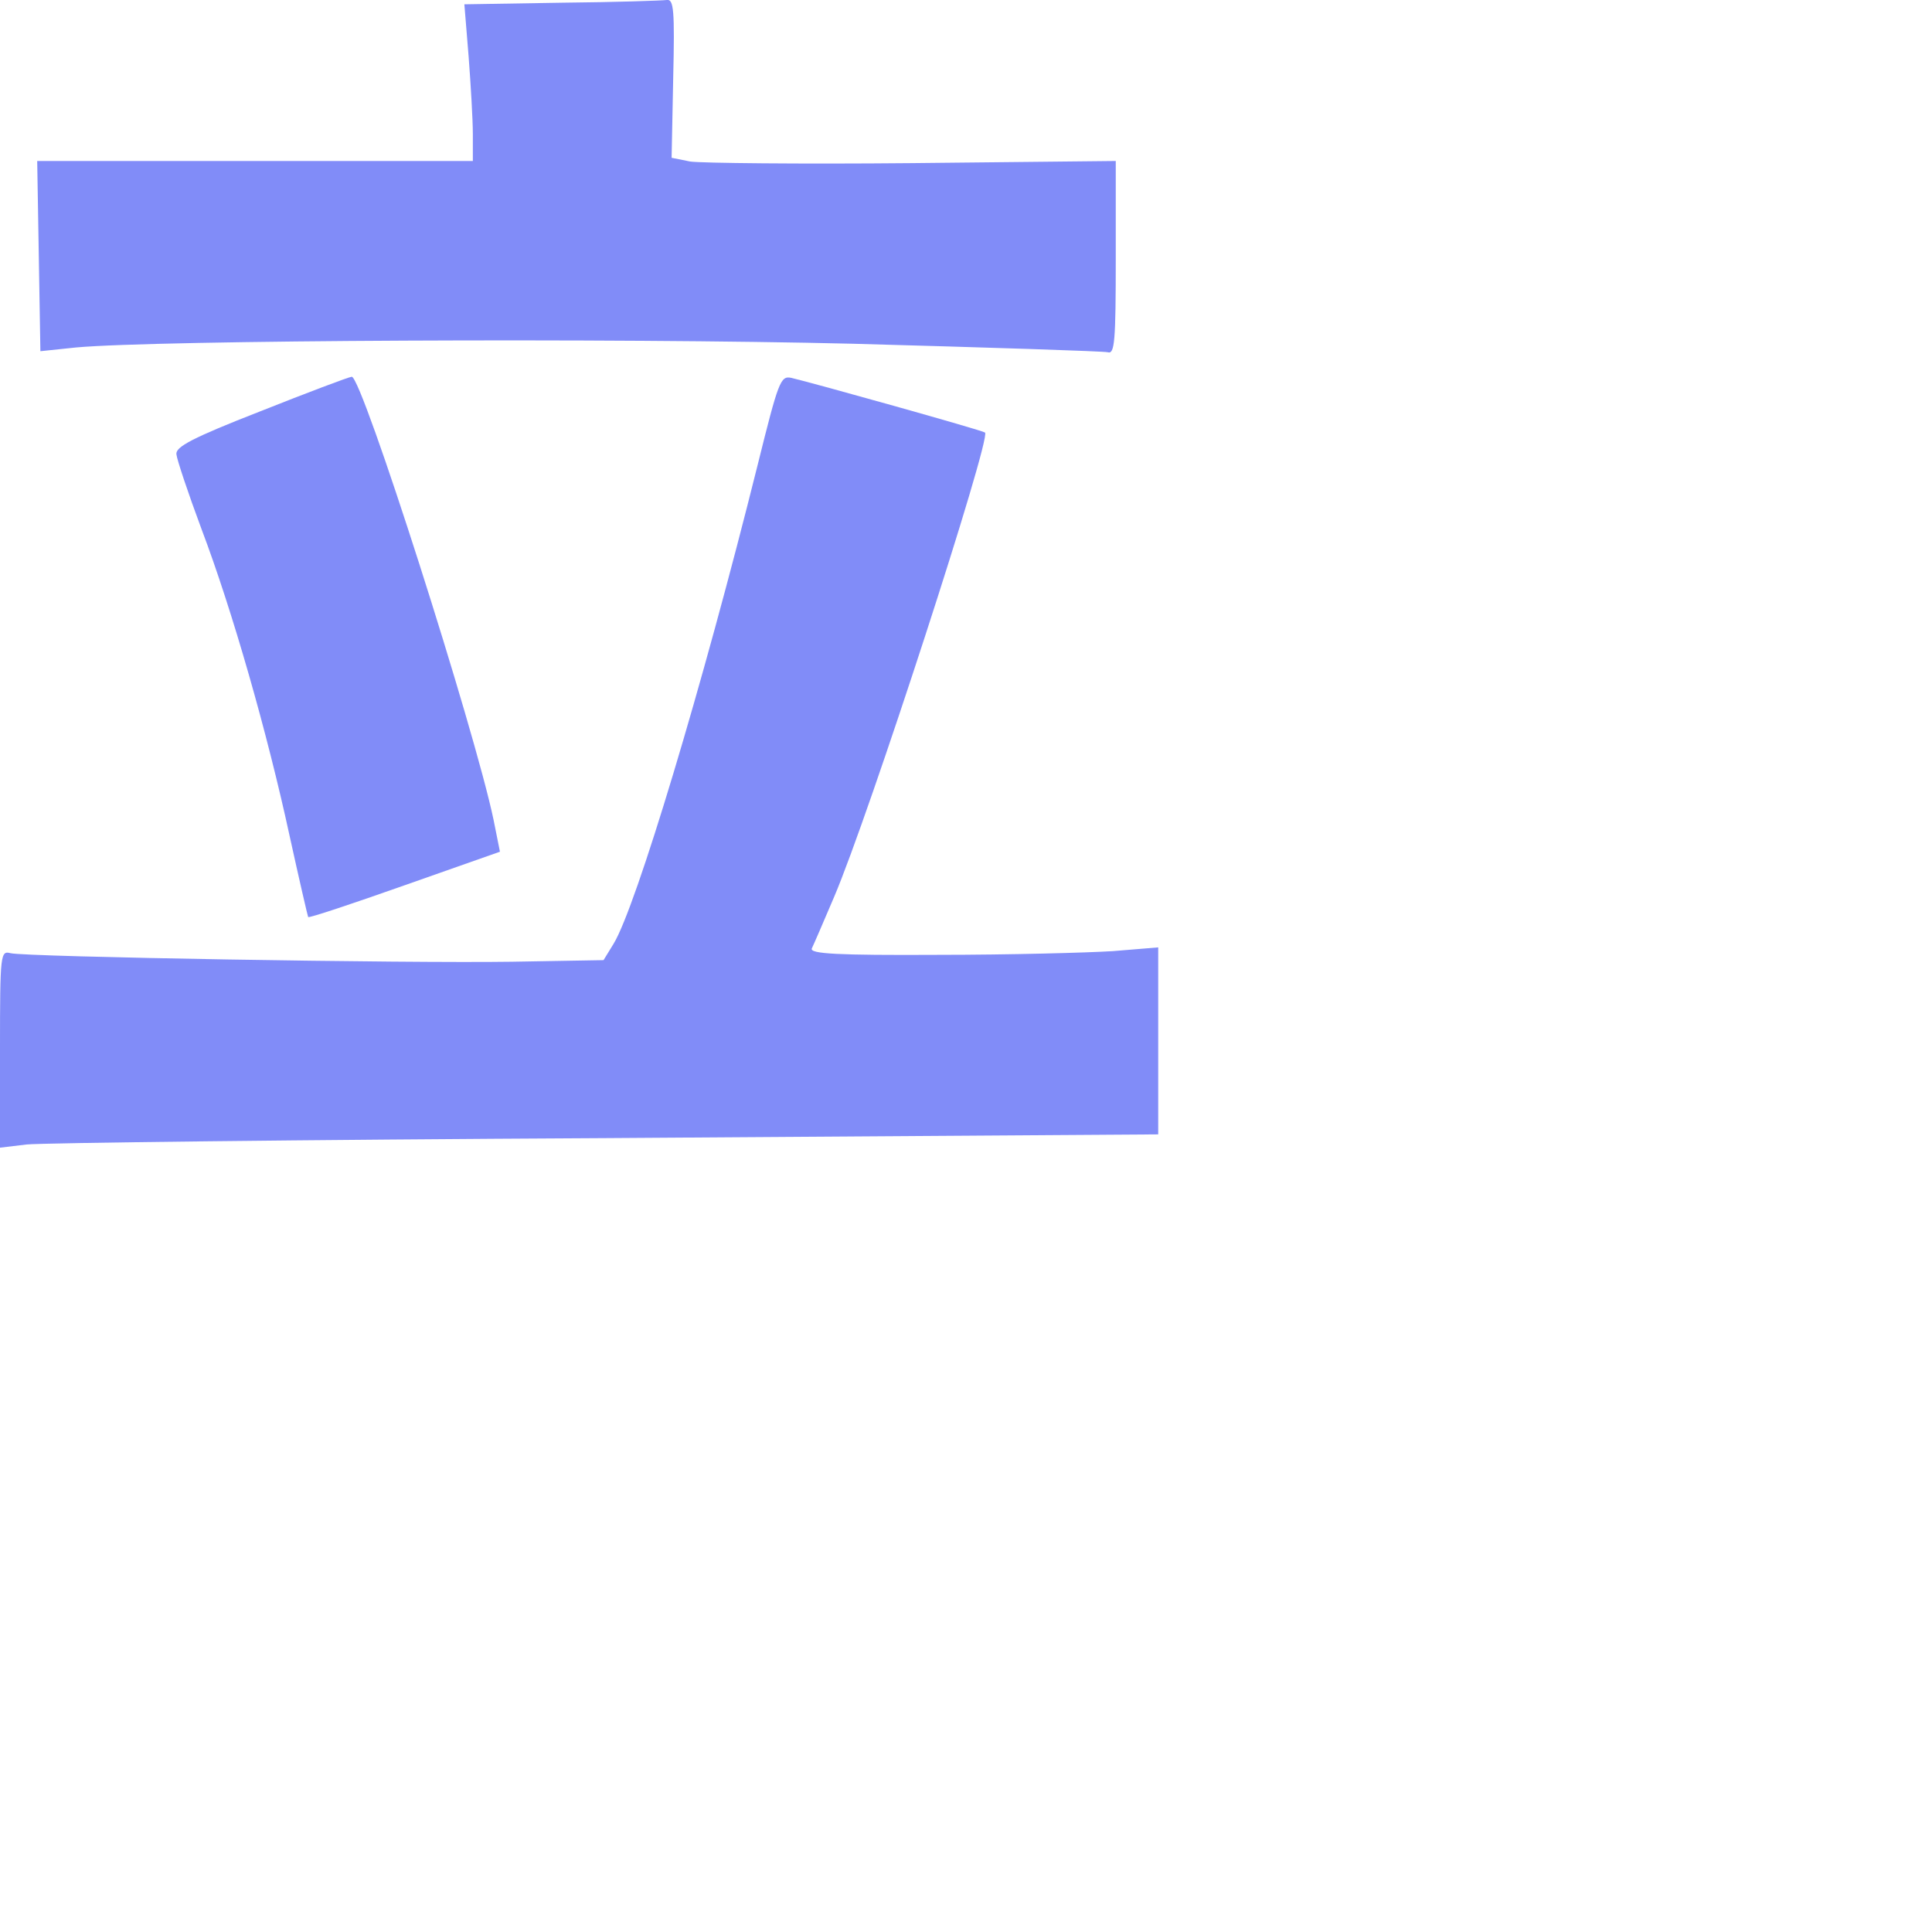
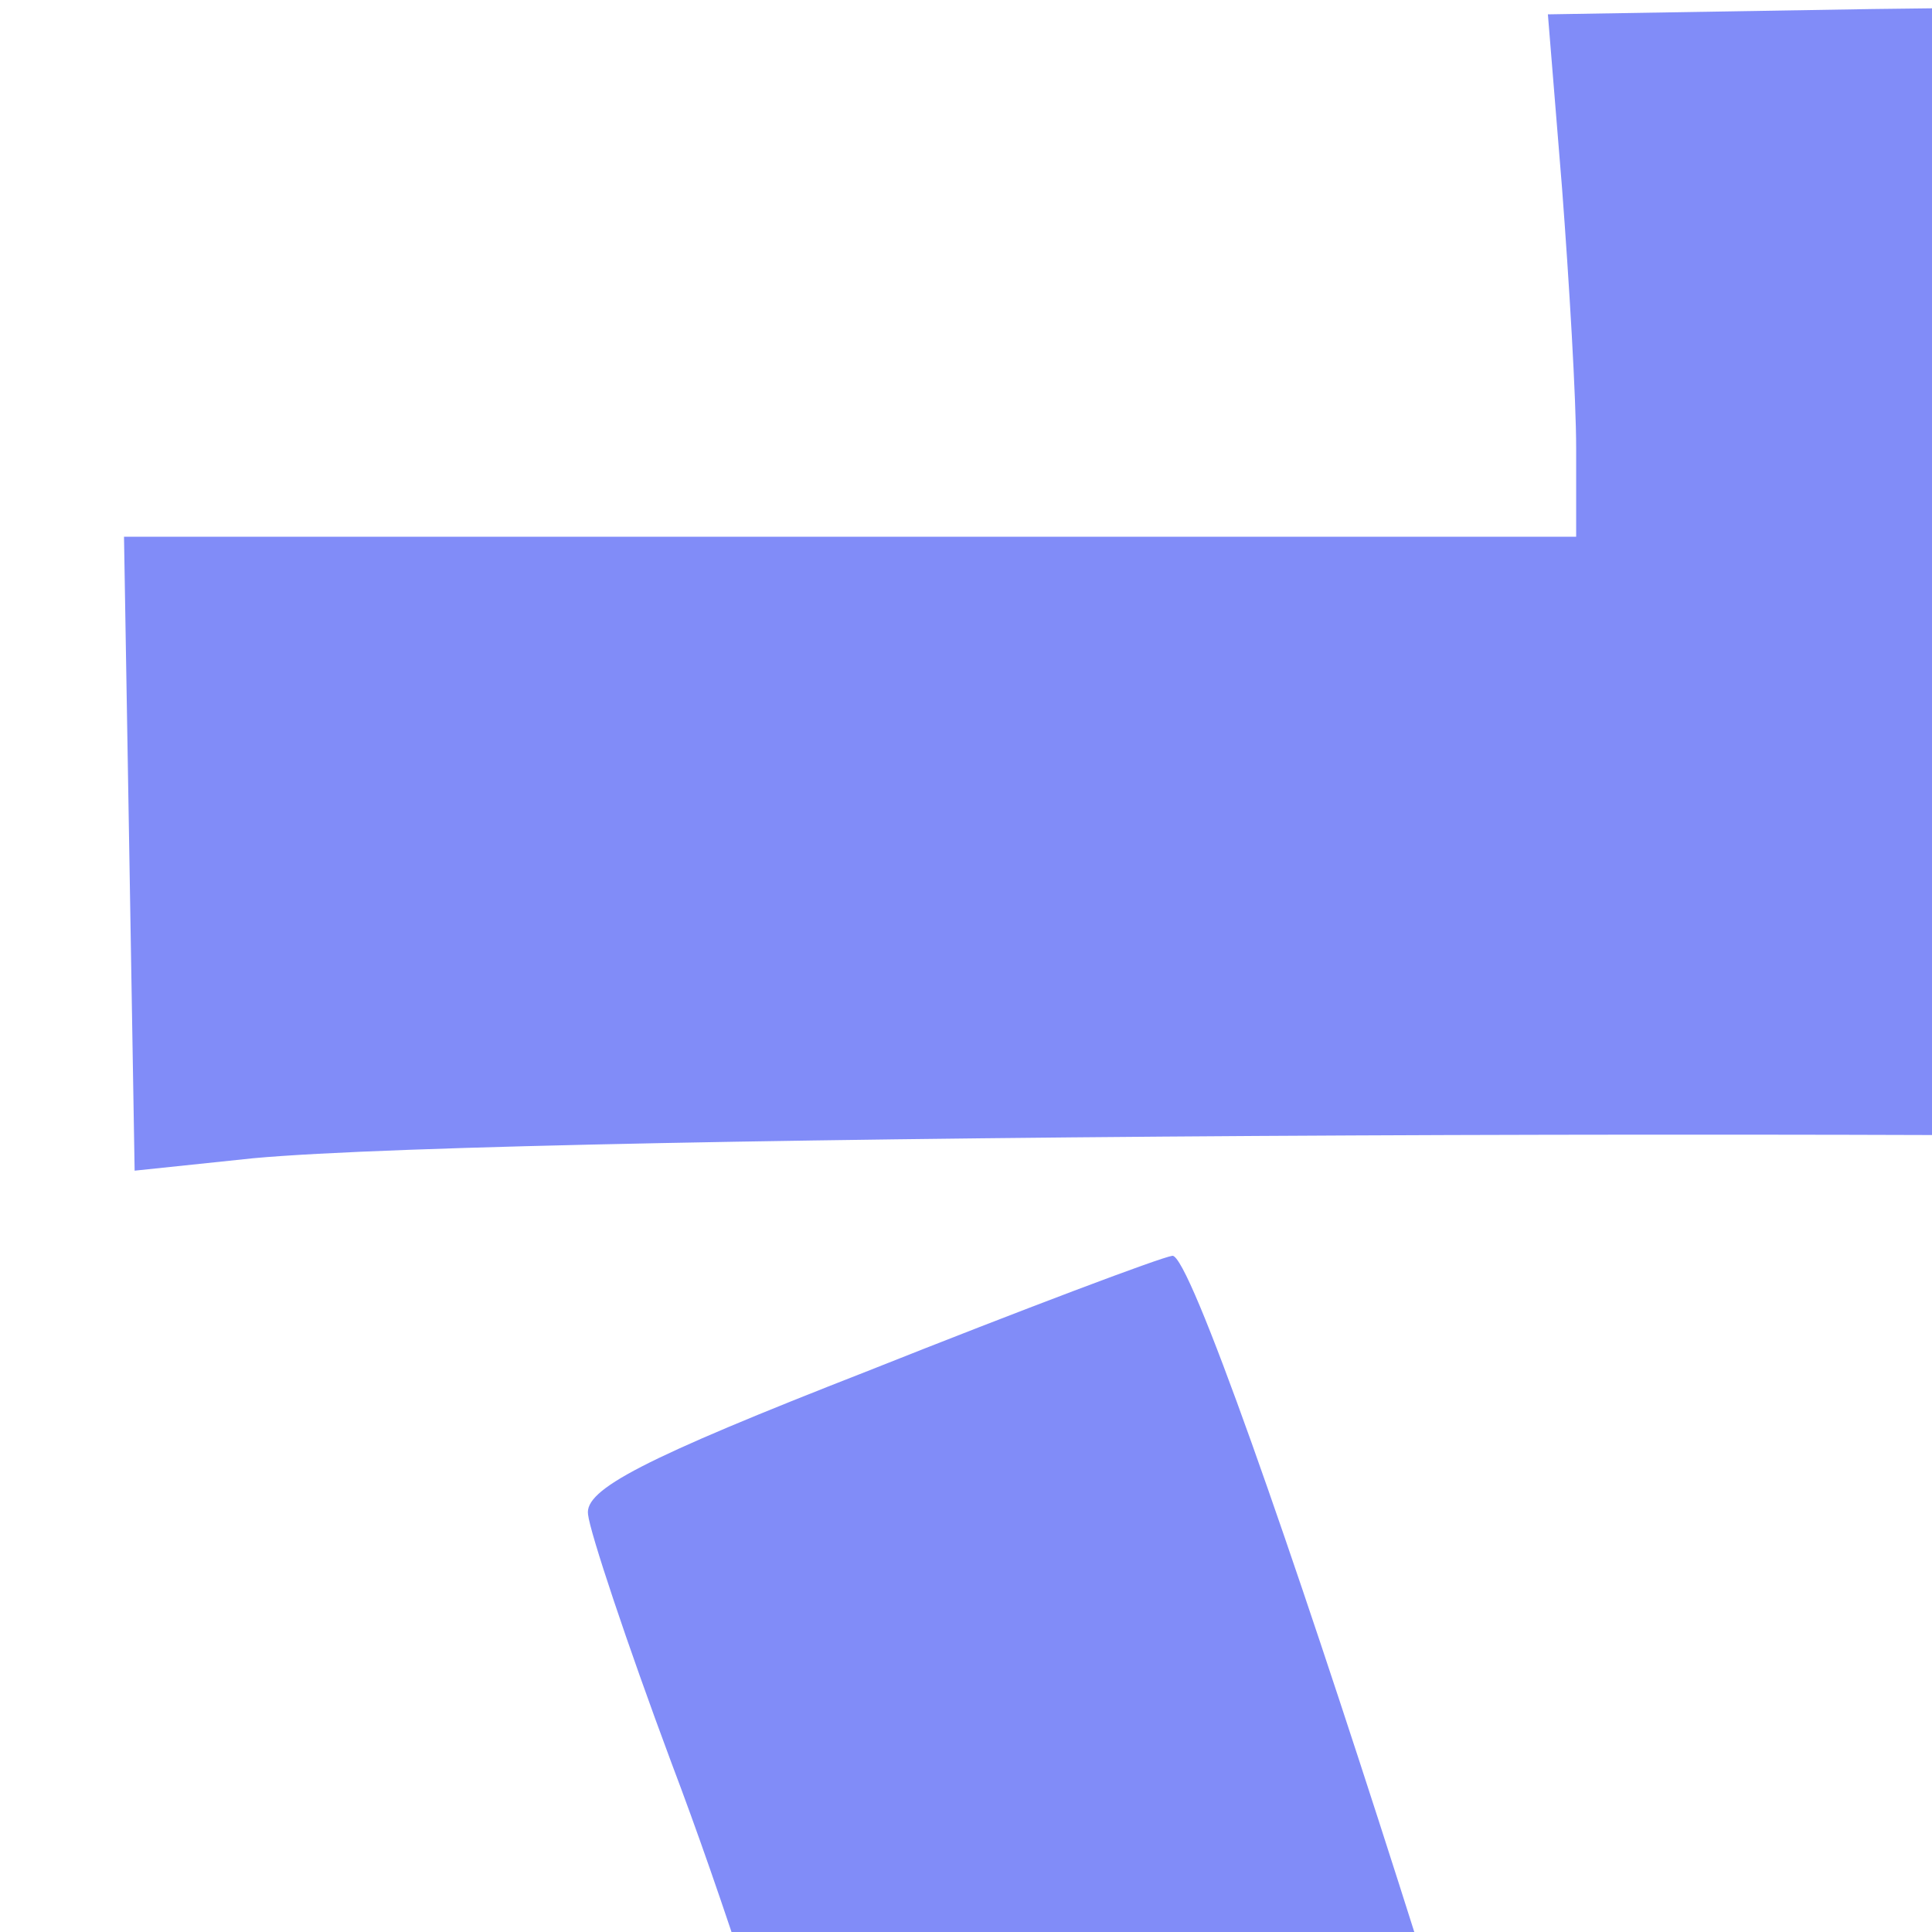
- <svg height="80" viewbox="0 0 48 48" width="80" x="0.0" y="0.0">
+ <svg height="24" width="24" viewbox="0 0 48 48" x="0.0" y="0.0">
  <g transform="translate(0,0) scale(0.0132,-0.0132)">
    <path class="st0" d="M1761.7-8.5l-305-5l13.3-163.3c6.7-88.3,13.3-198.3,13.3-245v-83.3H800H116.7l5-298.3l5-298.3l111.7,11.7 c253.3,23.3,1691.7,30,2436.7,11.7c426.7-11.7,786.7-23.3,800-26.7c21.7-6.7,25,33.3,25,296.7v303.3l-638.3-6.7 c-350-3.3-663.3,0-696.7,5l-58.3,11.7l5,250c5,213.3,1.7,248.3-20,245C2078.3-1.9,1930-6.9,1761.7-8.5z" fill="#818CF8" fill-rule="nonzero" />
    <path class="st0" d="M816.7-1290.2c-213.3-83.3-266.7-111.7-263.3-135c1.7-16.7,36.7-121.7,78.3-233.3 c96.7-255,206.7-640,276.7-963.3c30-136.7,56.7-251.7,58.3-255c3.3-3.3,138.3,41.7,303.3,100l298.3,105l-20,100 c-58.3,280-413.3,1393.3-445,1390C1091.7-1183.5,963.3-1231.9,816.7-1290.2z" fill="#818CF8" fill-rule="nonzero" />
    <path class="st0" d="M2376.7-1458.5c-173.3-695-381.7-1386.7-451.7-1501.7l-31.7-51.7l-288.3-5c-333.3-5-1521.7,15-1571.7,26.7 c-31.7,8.3-33.3,0-33.3-300v-310l83.3,10c46.7,5,863.3,15,1816.7,20l1733.3,11.7v293.3v293.3l-141.7-11.7 c-78.3-5-325-11.7-548.3-11.7c-318.3-1.7-403.3,3.3-396.7,20c5,10,36.7,83.3,70,161.7C2725-2560.2,3110-1375.2,3090-1356.9 c-6.7,6.7-543.3,156.7-608.3,171.7C2448.3-1178.5,2441.7-1196.9,2376.7-1458.5z" fill="#818CF8" fill-rule="nonzero" />
  </g>
</svg>
